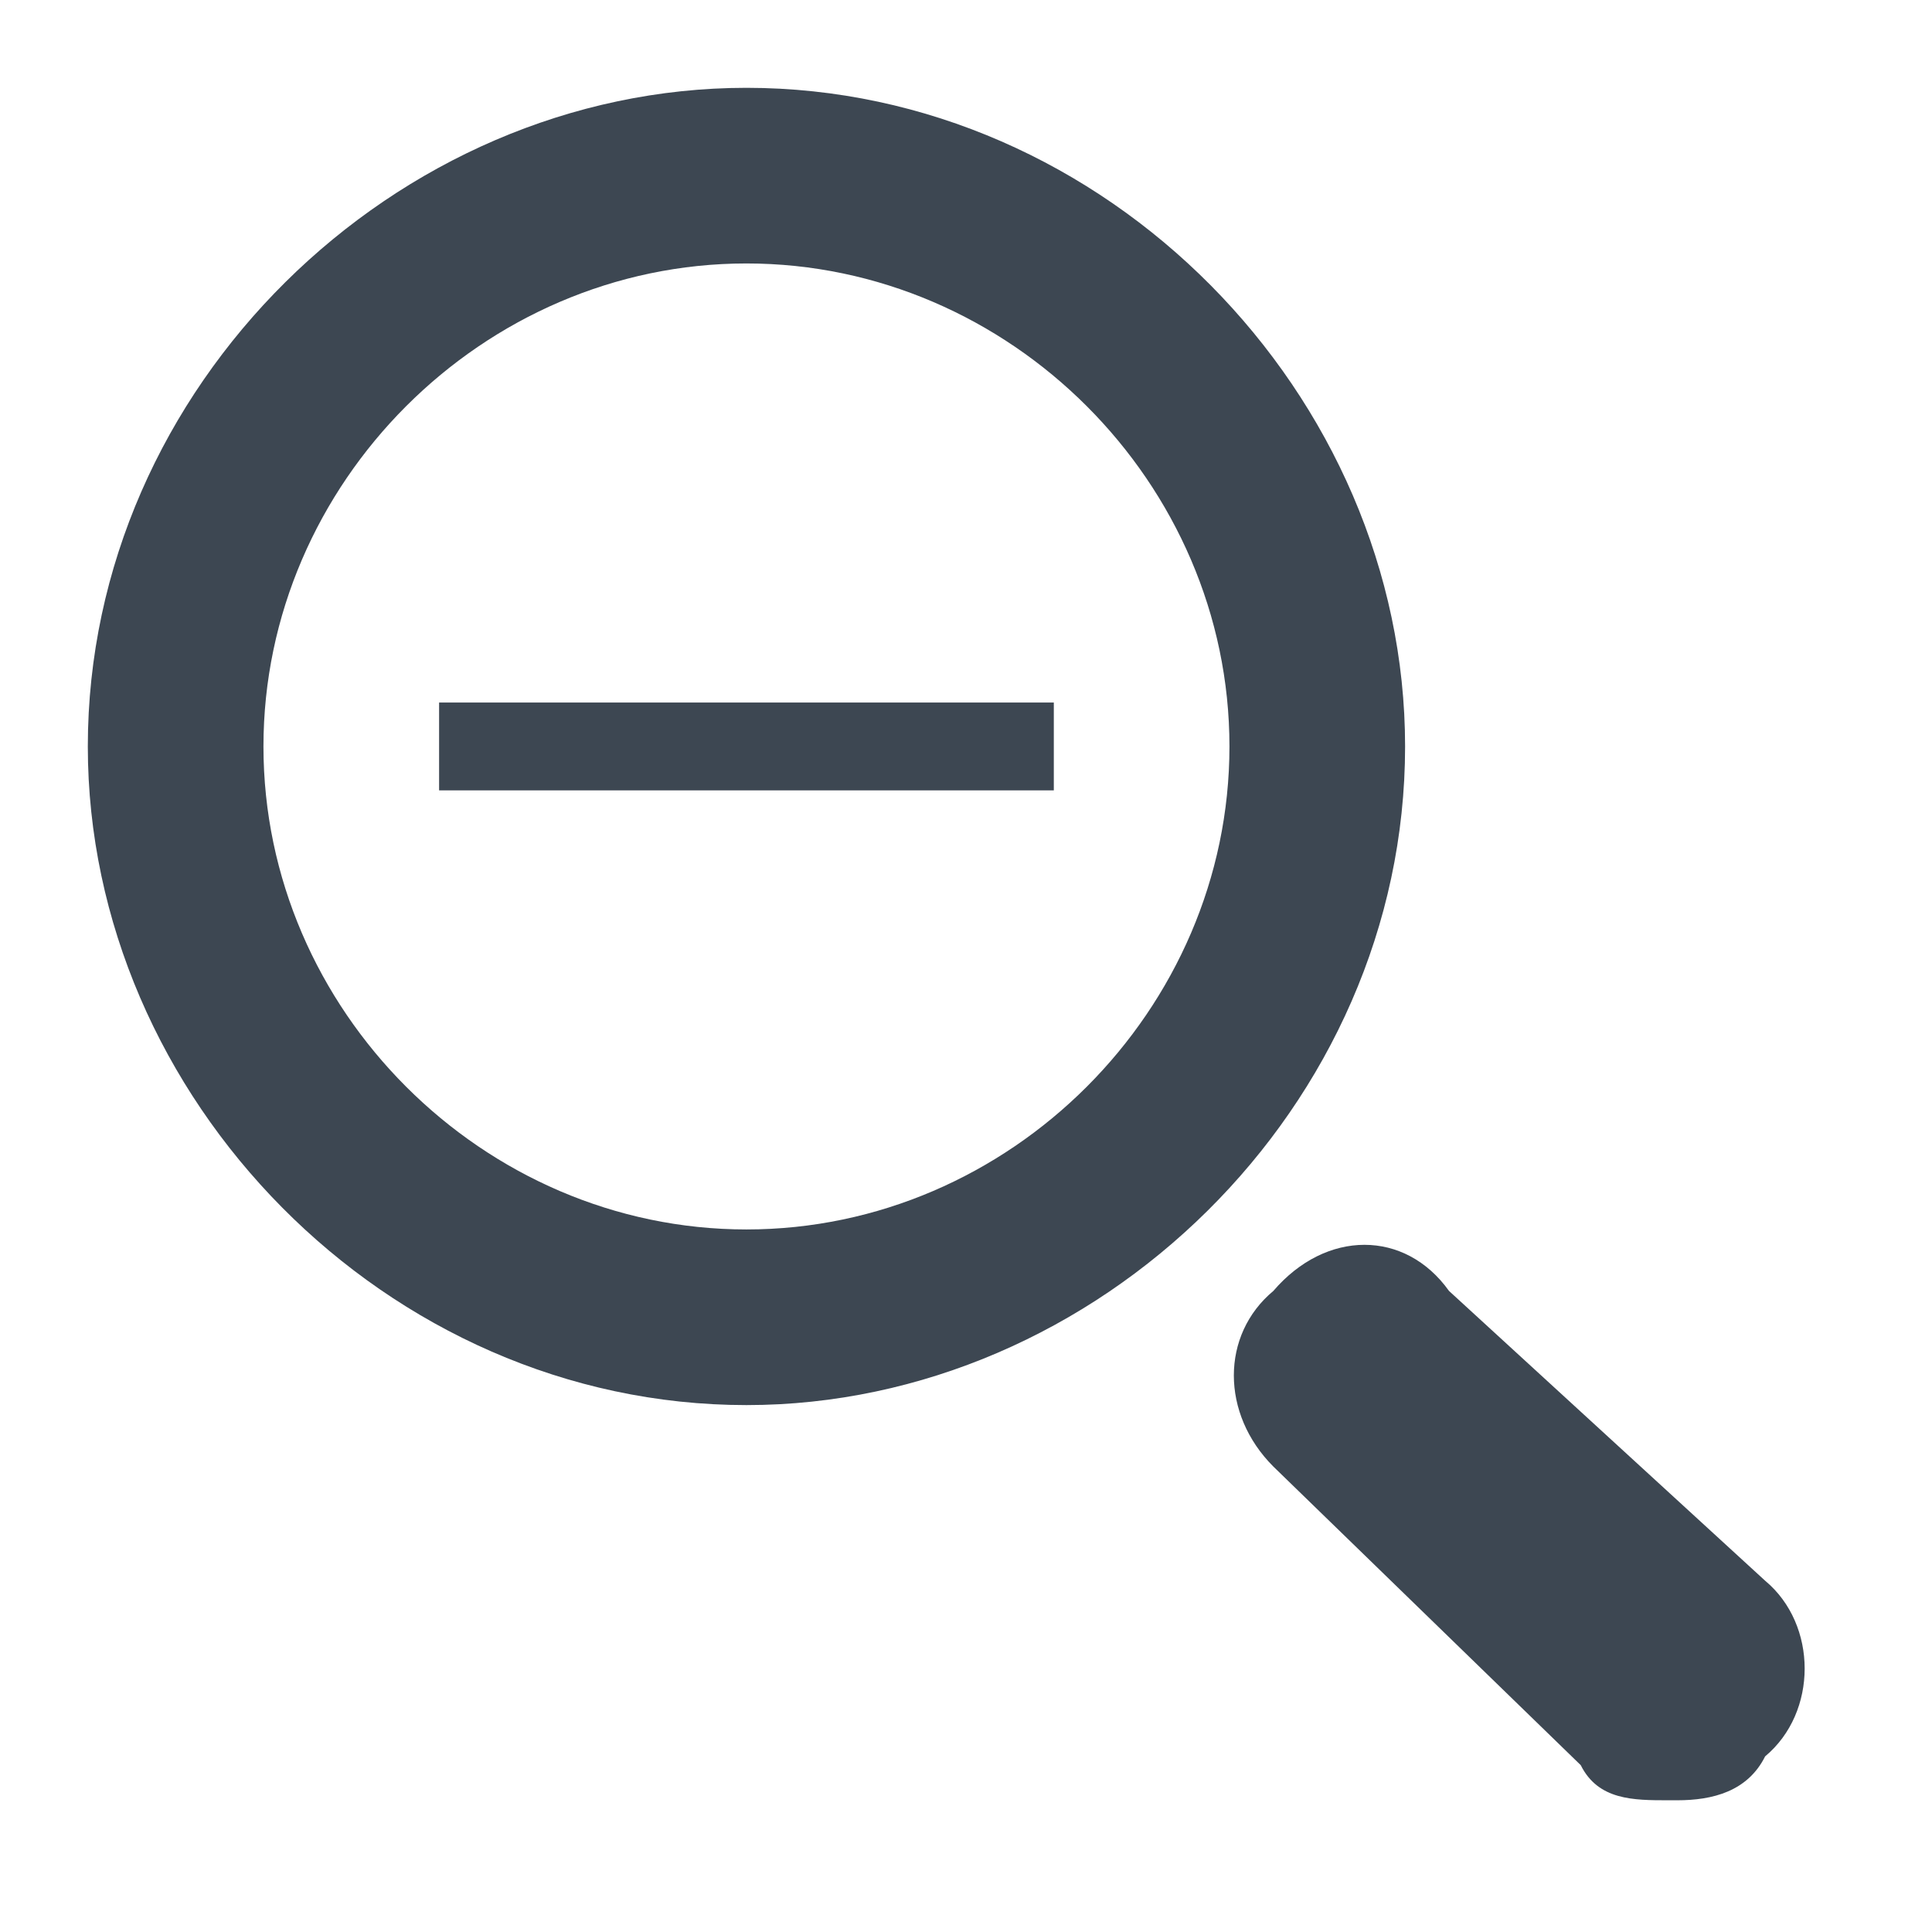
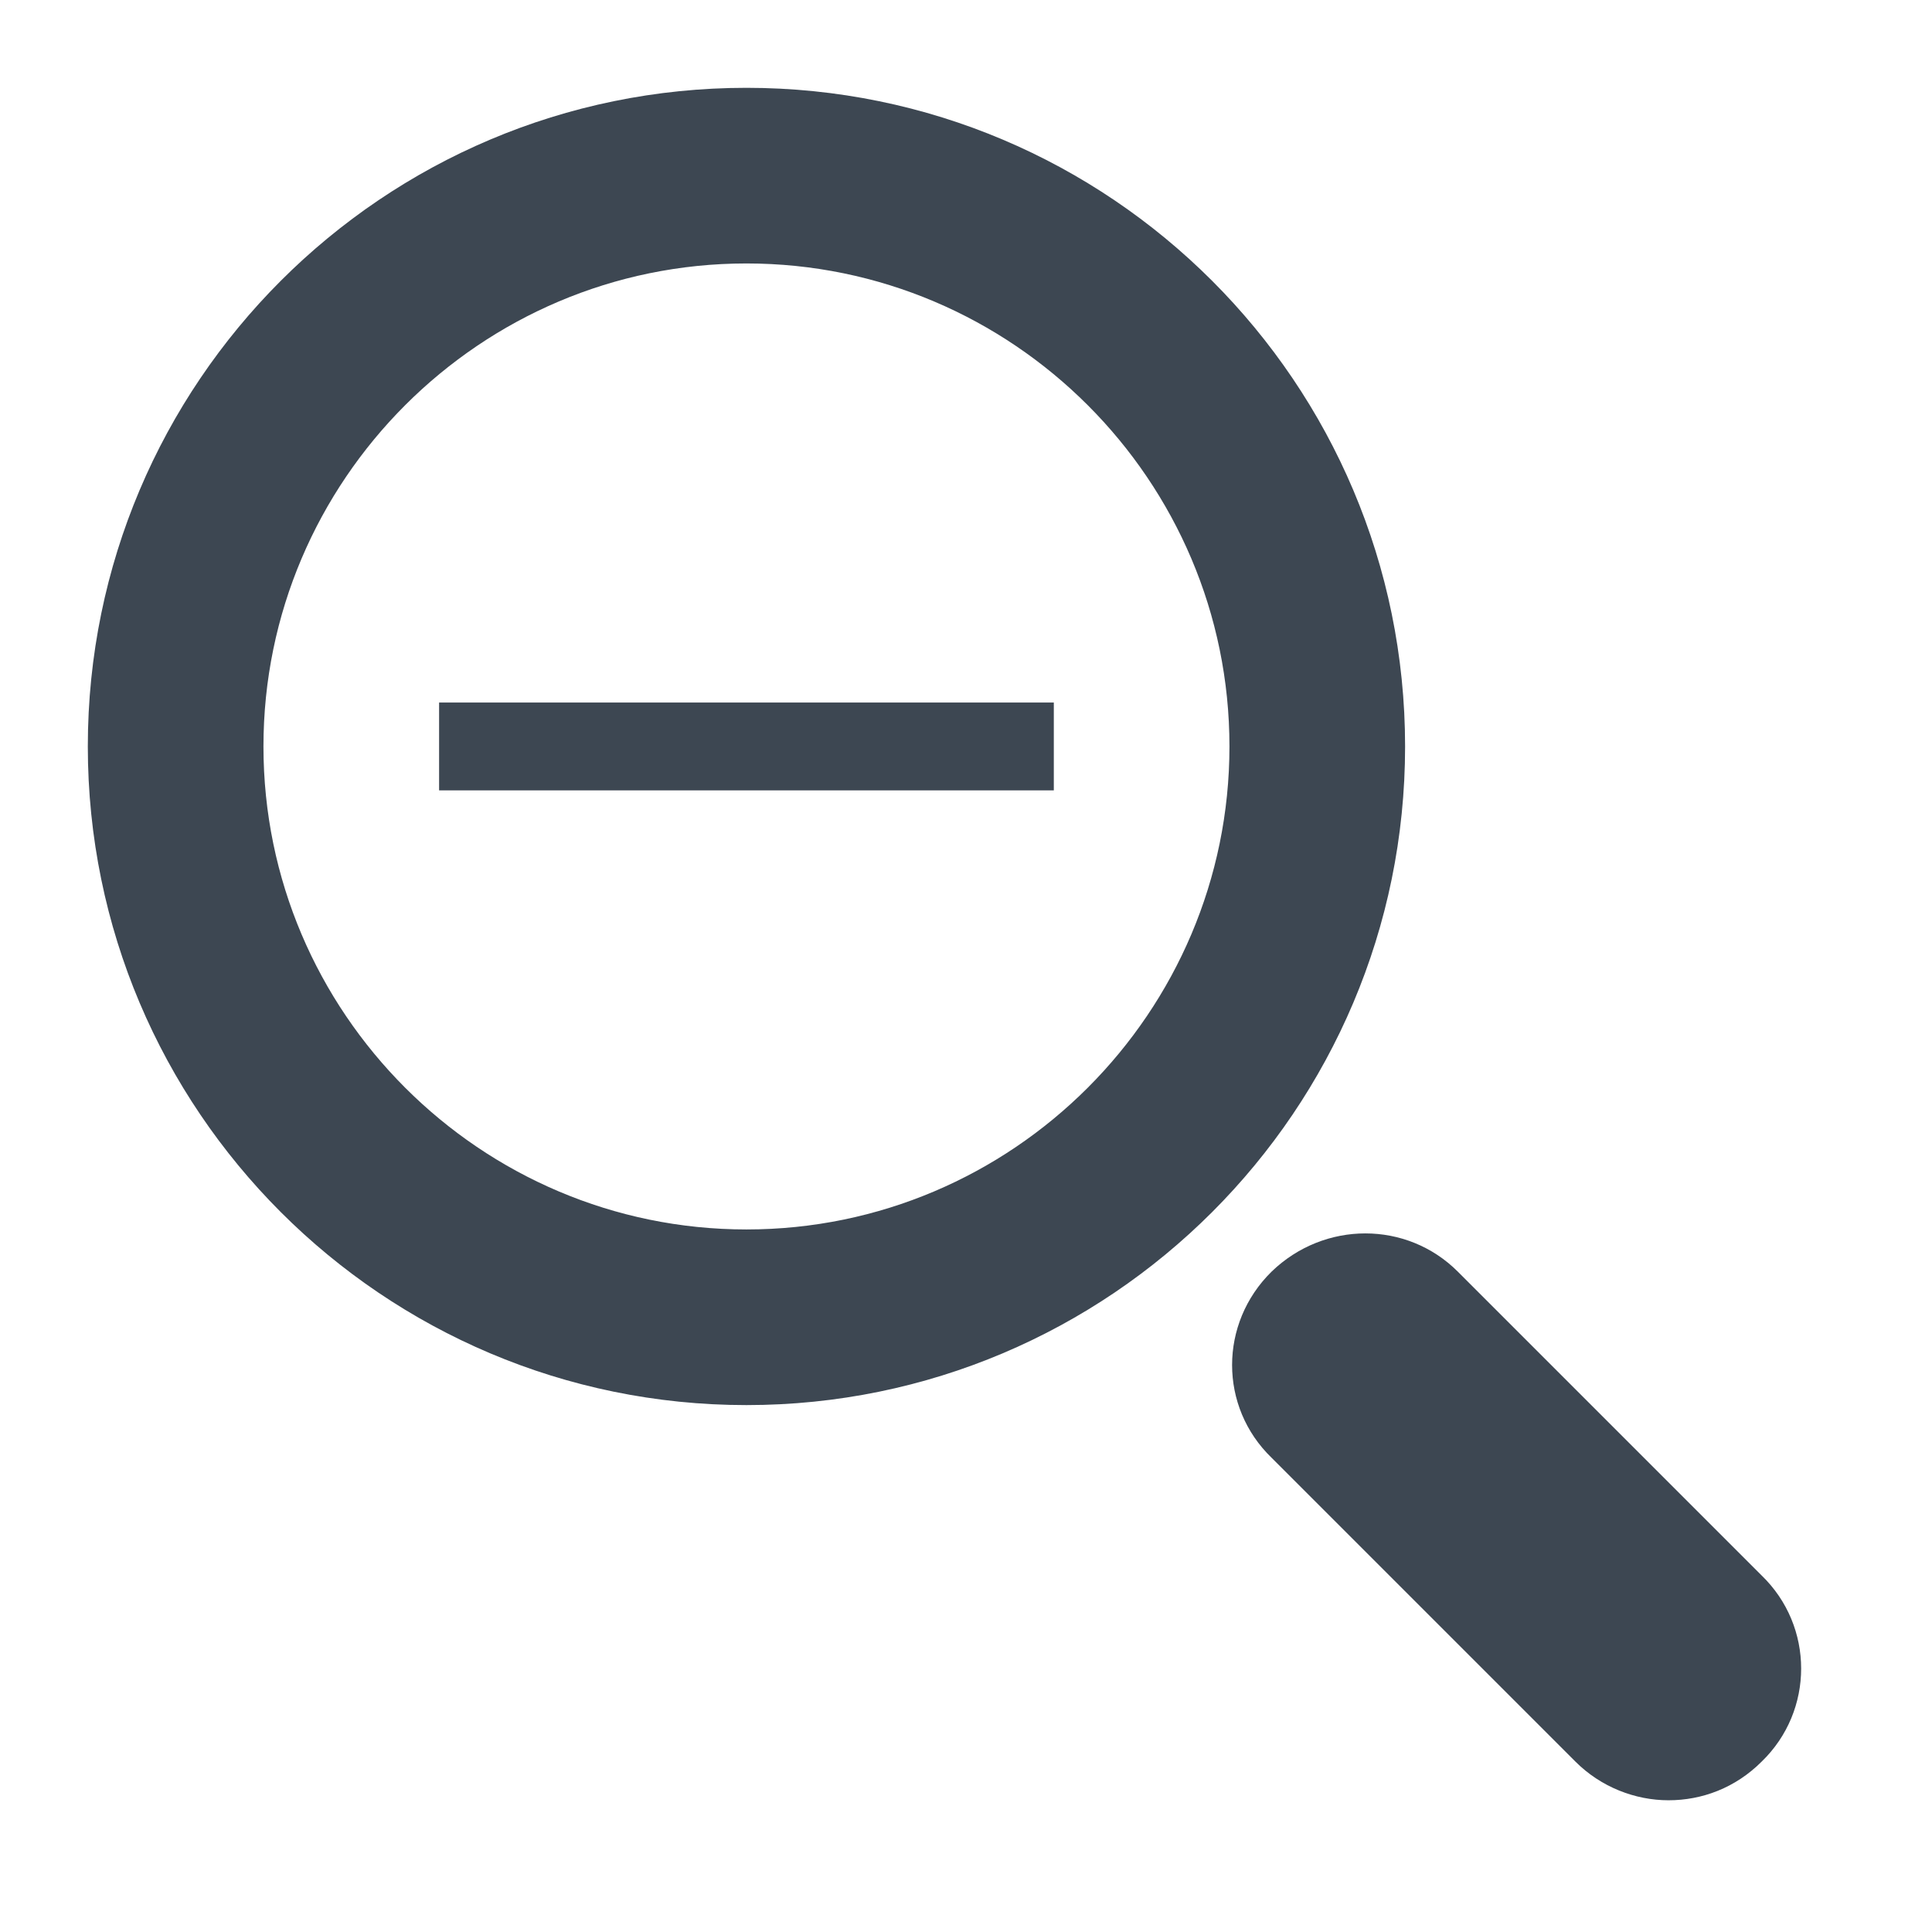
<svg xmlns="http://www.w3.org/2000/svg" width="22" height="22">
-   <g fill="#3D4752" fill-rule="evenodd">
-     <path d="M8.5 3c3 0 5.5 2.5 5.5 5.5S11.5 14 8.5 14 3 11.5 3 8.5 5.5 3 8.5 3m0-2C4.5 1 1 4.4 1 8.5c0 4 3.4 7.5 7.5 7.5 4 0 7.5-3.4 7.5-7.5 0-4-3.4-7.5-7.5-7.5" />
-     <path d="M5 8v1h7V8H5zM19 20.5c-.4 0-.8 0-1-.4l-3.5-3.4c-.6-.6-.6-1.5 0-2 .6-.7 1.5-.7 2 0l3.6 3.3c.6.5.6 1.5 0 2-.2.4-.6.5-1 .5" />
-   </g>
+   <path d="M8.5 3C11.53 3 14 5.47 14 8.5S11.53 14 8.5 14 3 11.53 3 8.5 5.47 3 8.5 3m0-2C4.36 1 1 4.36 1 8.5 1 12.64 4.36 16 8.5 16c4.14 0 7.5-3.36 7.5-7.5C16 4.36 12.64 1 8.5 1zM19 20.5c-.38 0-.77-.15-1.06-.44l-3.46-3.46c-.6-.58-.6-1.53 0-2.12.6-.58 1.54-.58 2.12 0l3.46 3.46c.6.58.6 1.54 0 2.12-.3.3-.68.44-1.06.44zM5 8v1h7V8H5z" fill="#3D4752" fill-rule="evenodd" />
</svg>
